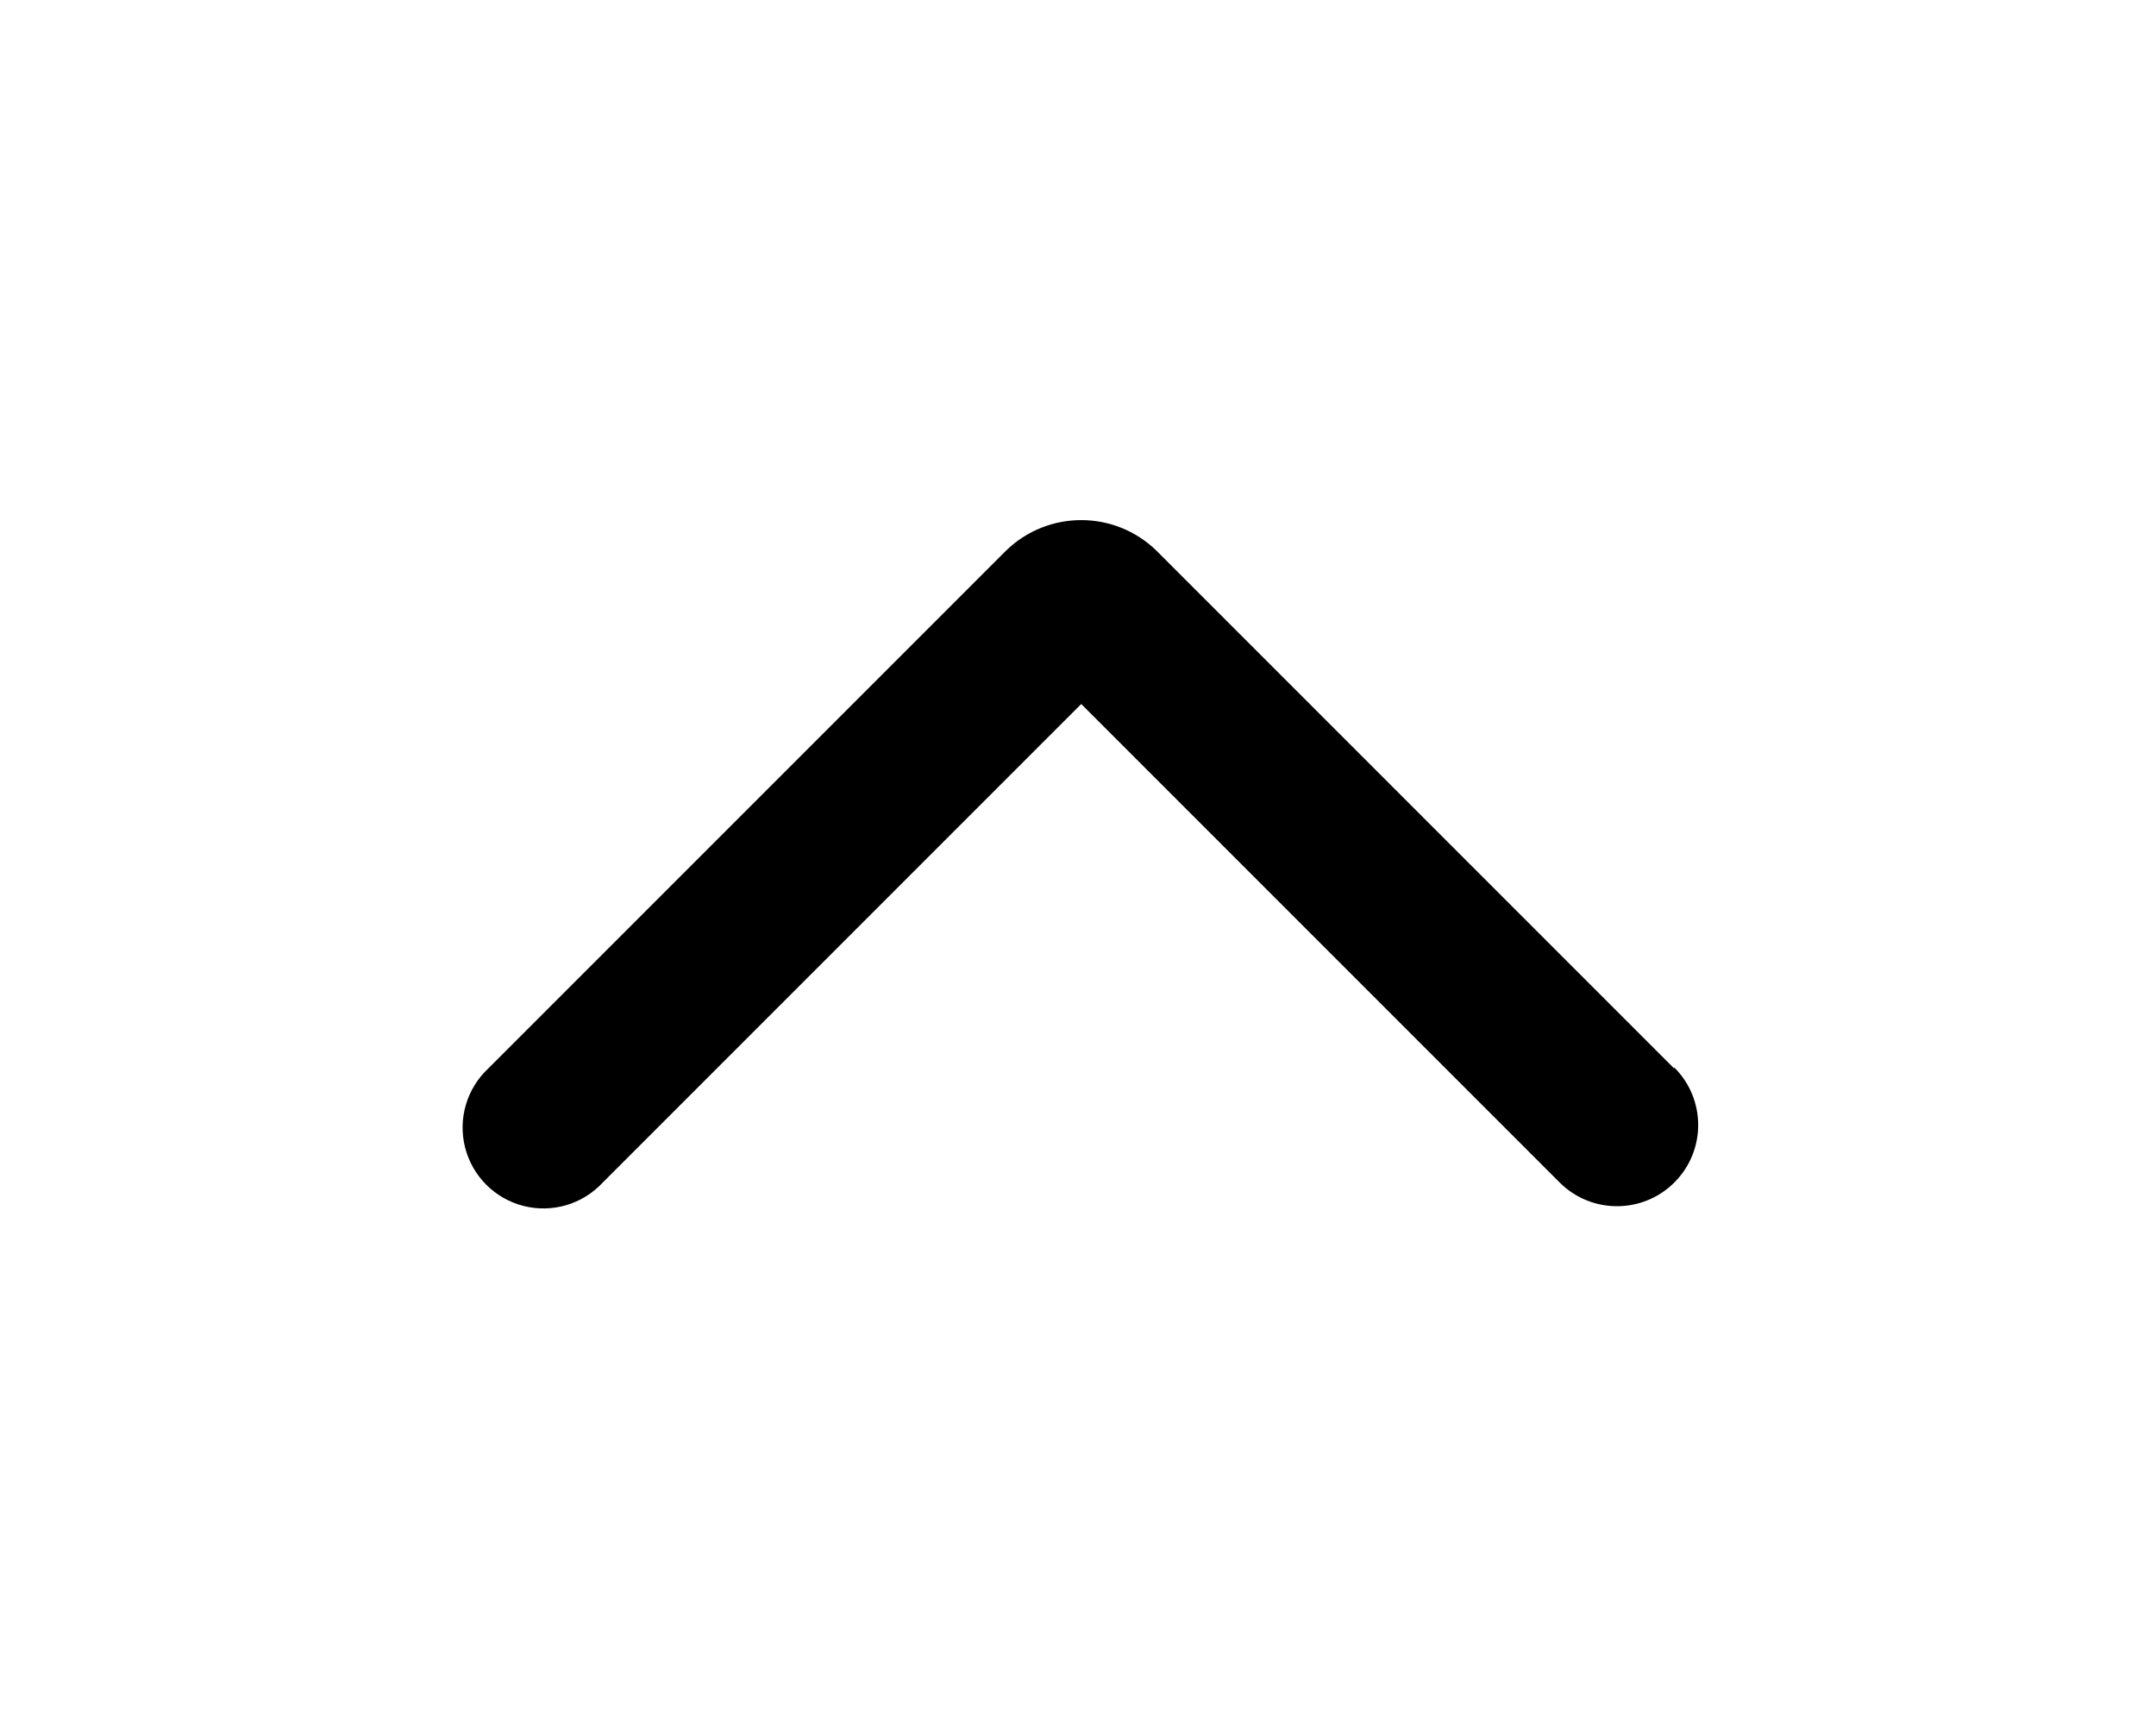
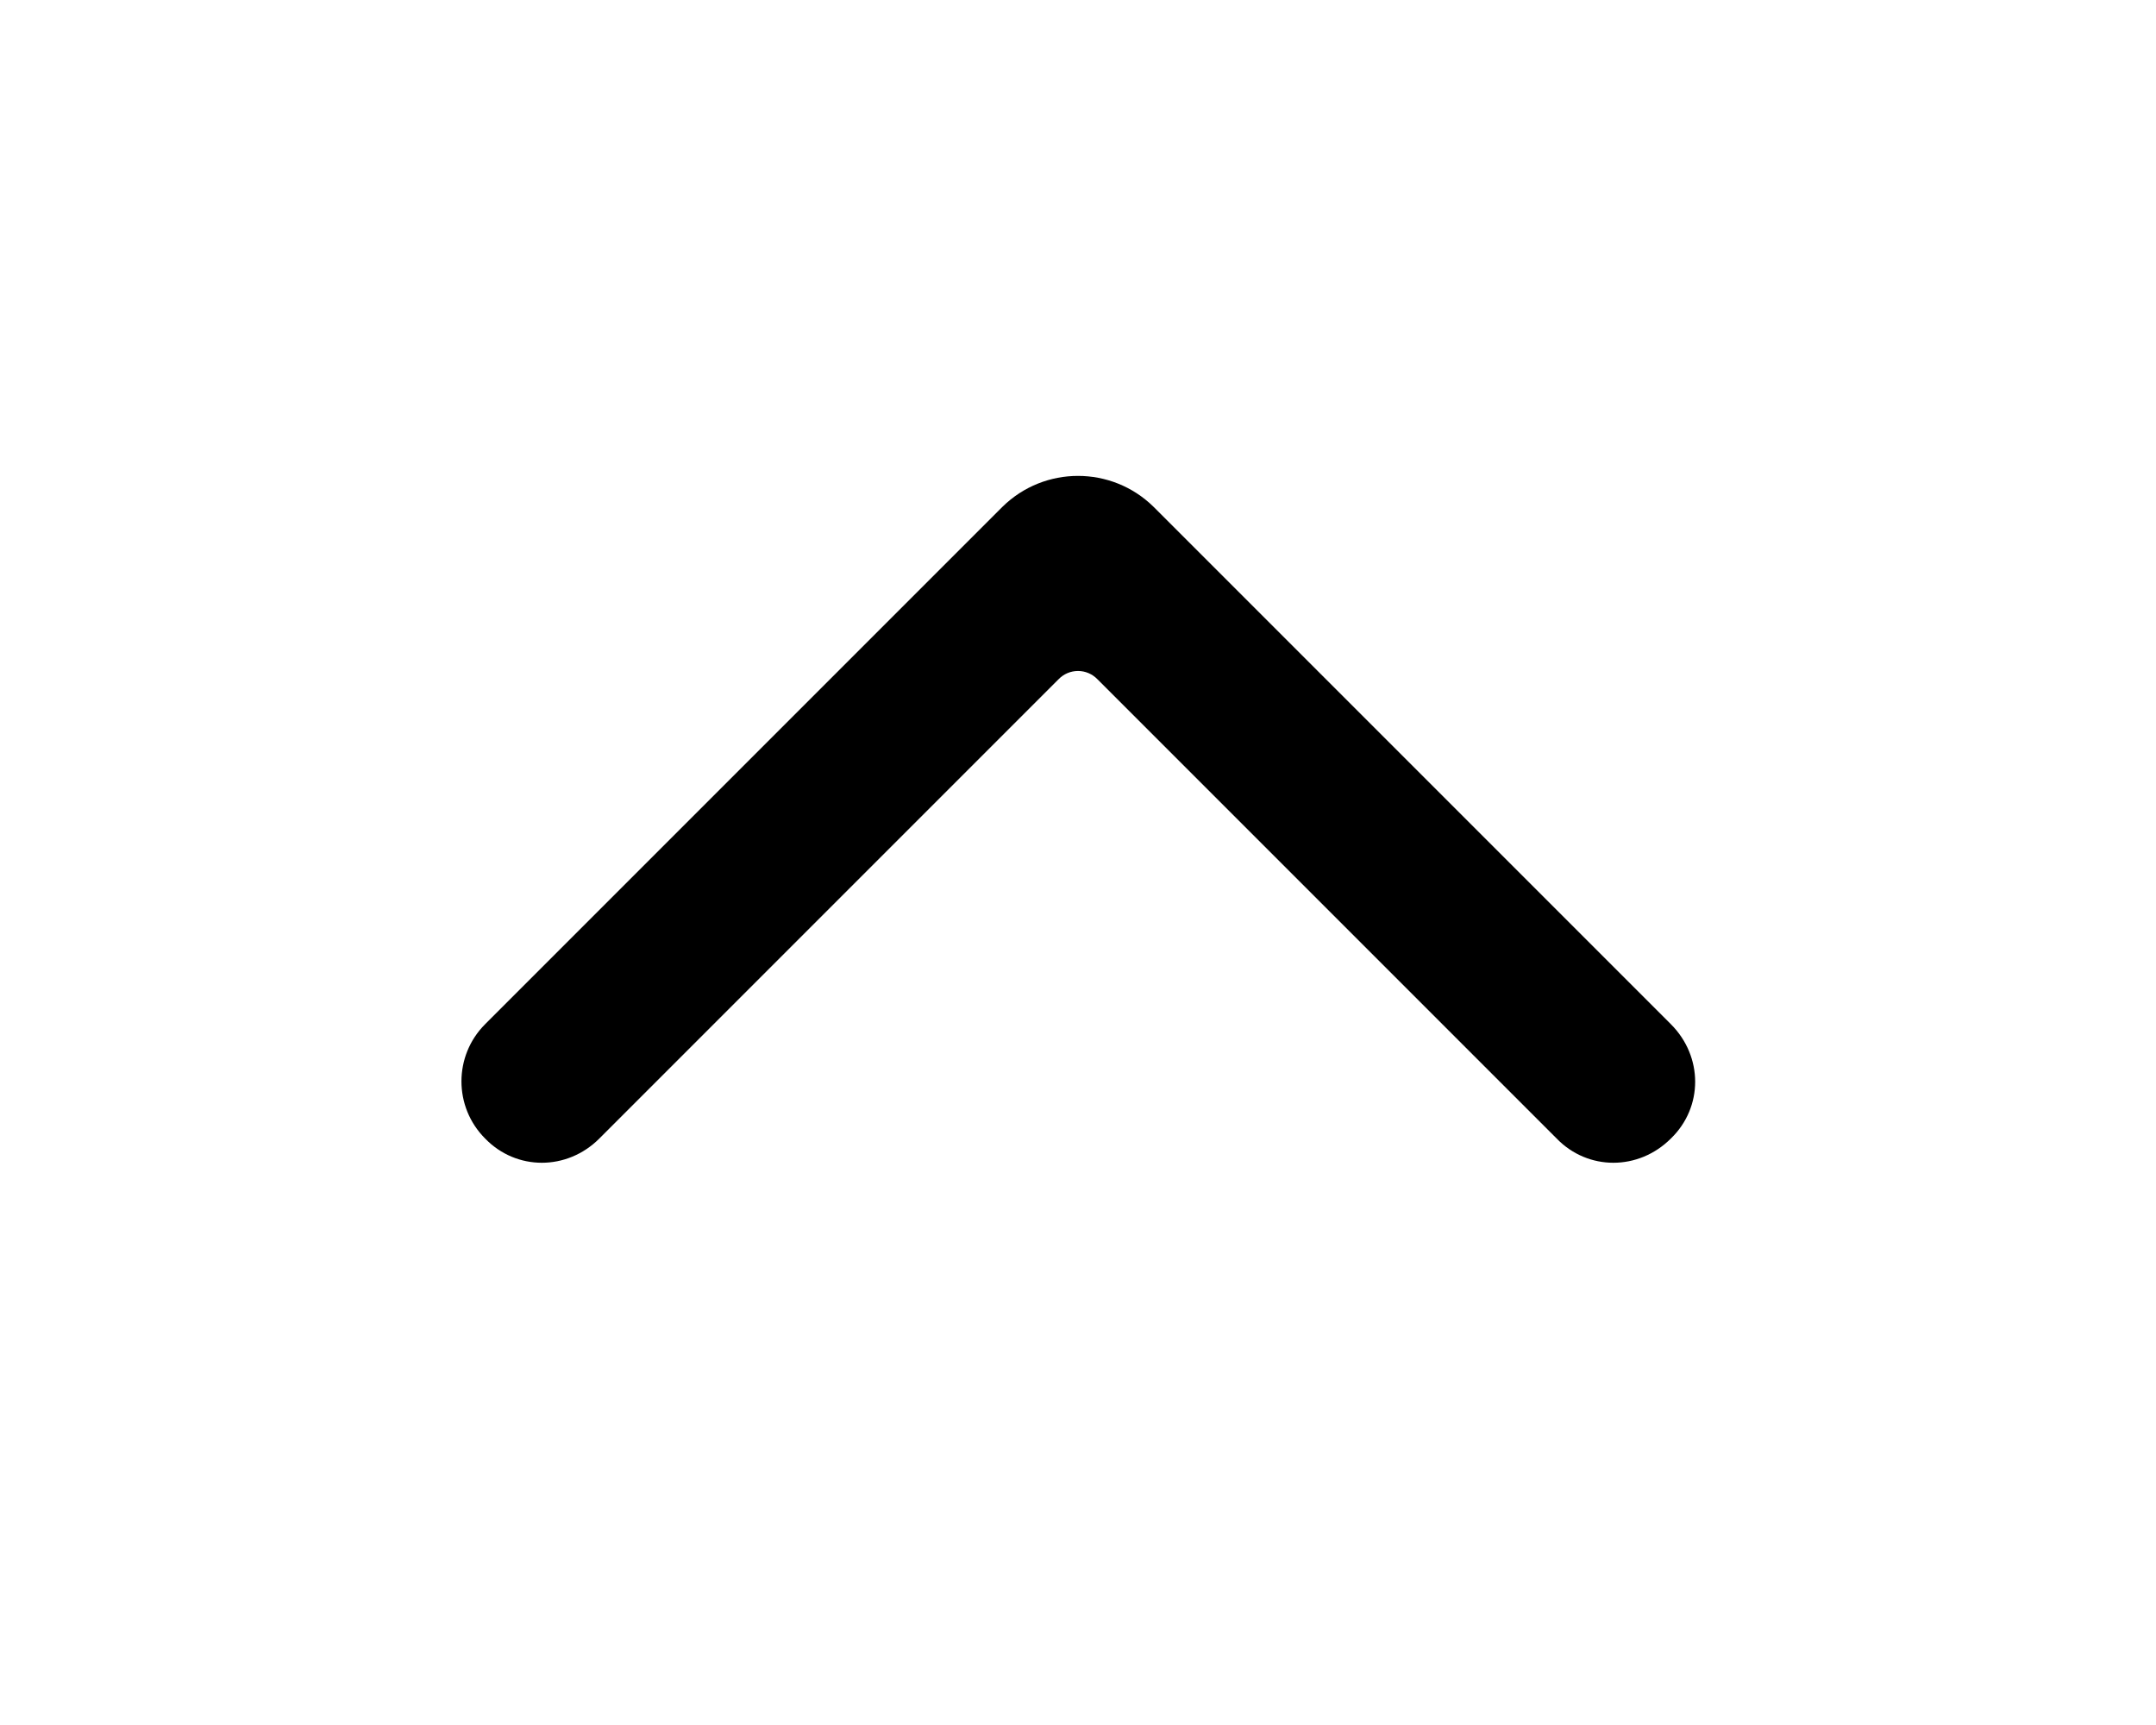
<svg xmlns="http://www.w3.org/2000/svg" viewBox="0 0 20 16" fill="currentColor">
-   <path fill-rule="evenodd" d="M15.53 9.9a.75.75 0 0 1-1.06 1.07l-4.44-4.44-4.44 4.44a.75.75 0 1 1-1.06-1.06l4.8-4.8a1 1 0 0 1 1.4 0l4.8 4.8z" />
+   <path fill-rule="evenodd" d="M15.5 9.5c.3.3.3.77 0 1.06-.3.3-.77.3-1.06 0L10.18 6.3a.25.25 0 0 0-.36 0l-4.26 4.26c-.3.3-.77.3-1.06 0a.75.75 0 0 1 0-1.06l4.8-4.8a1 1 0 0 1 1.4 0l4.8 4.8z" />
</svg>
